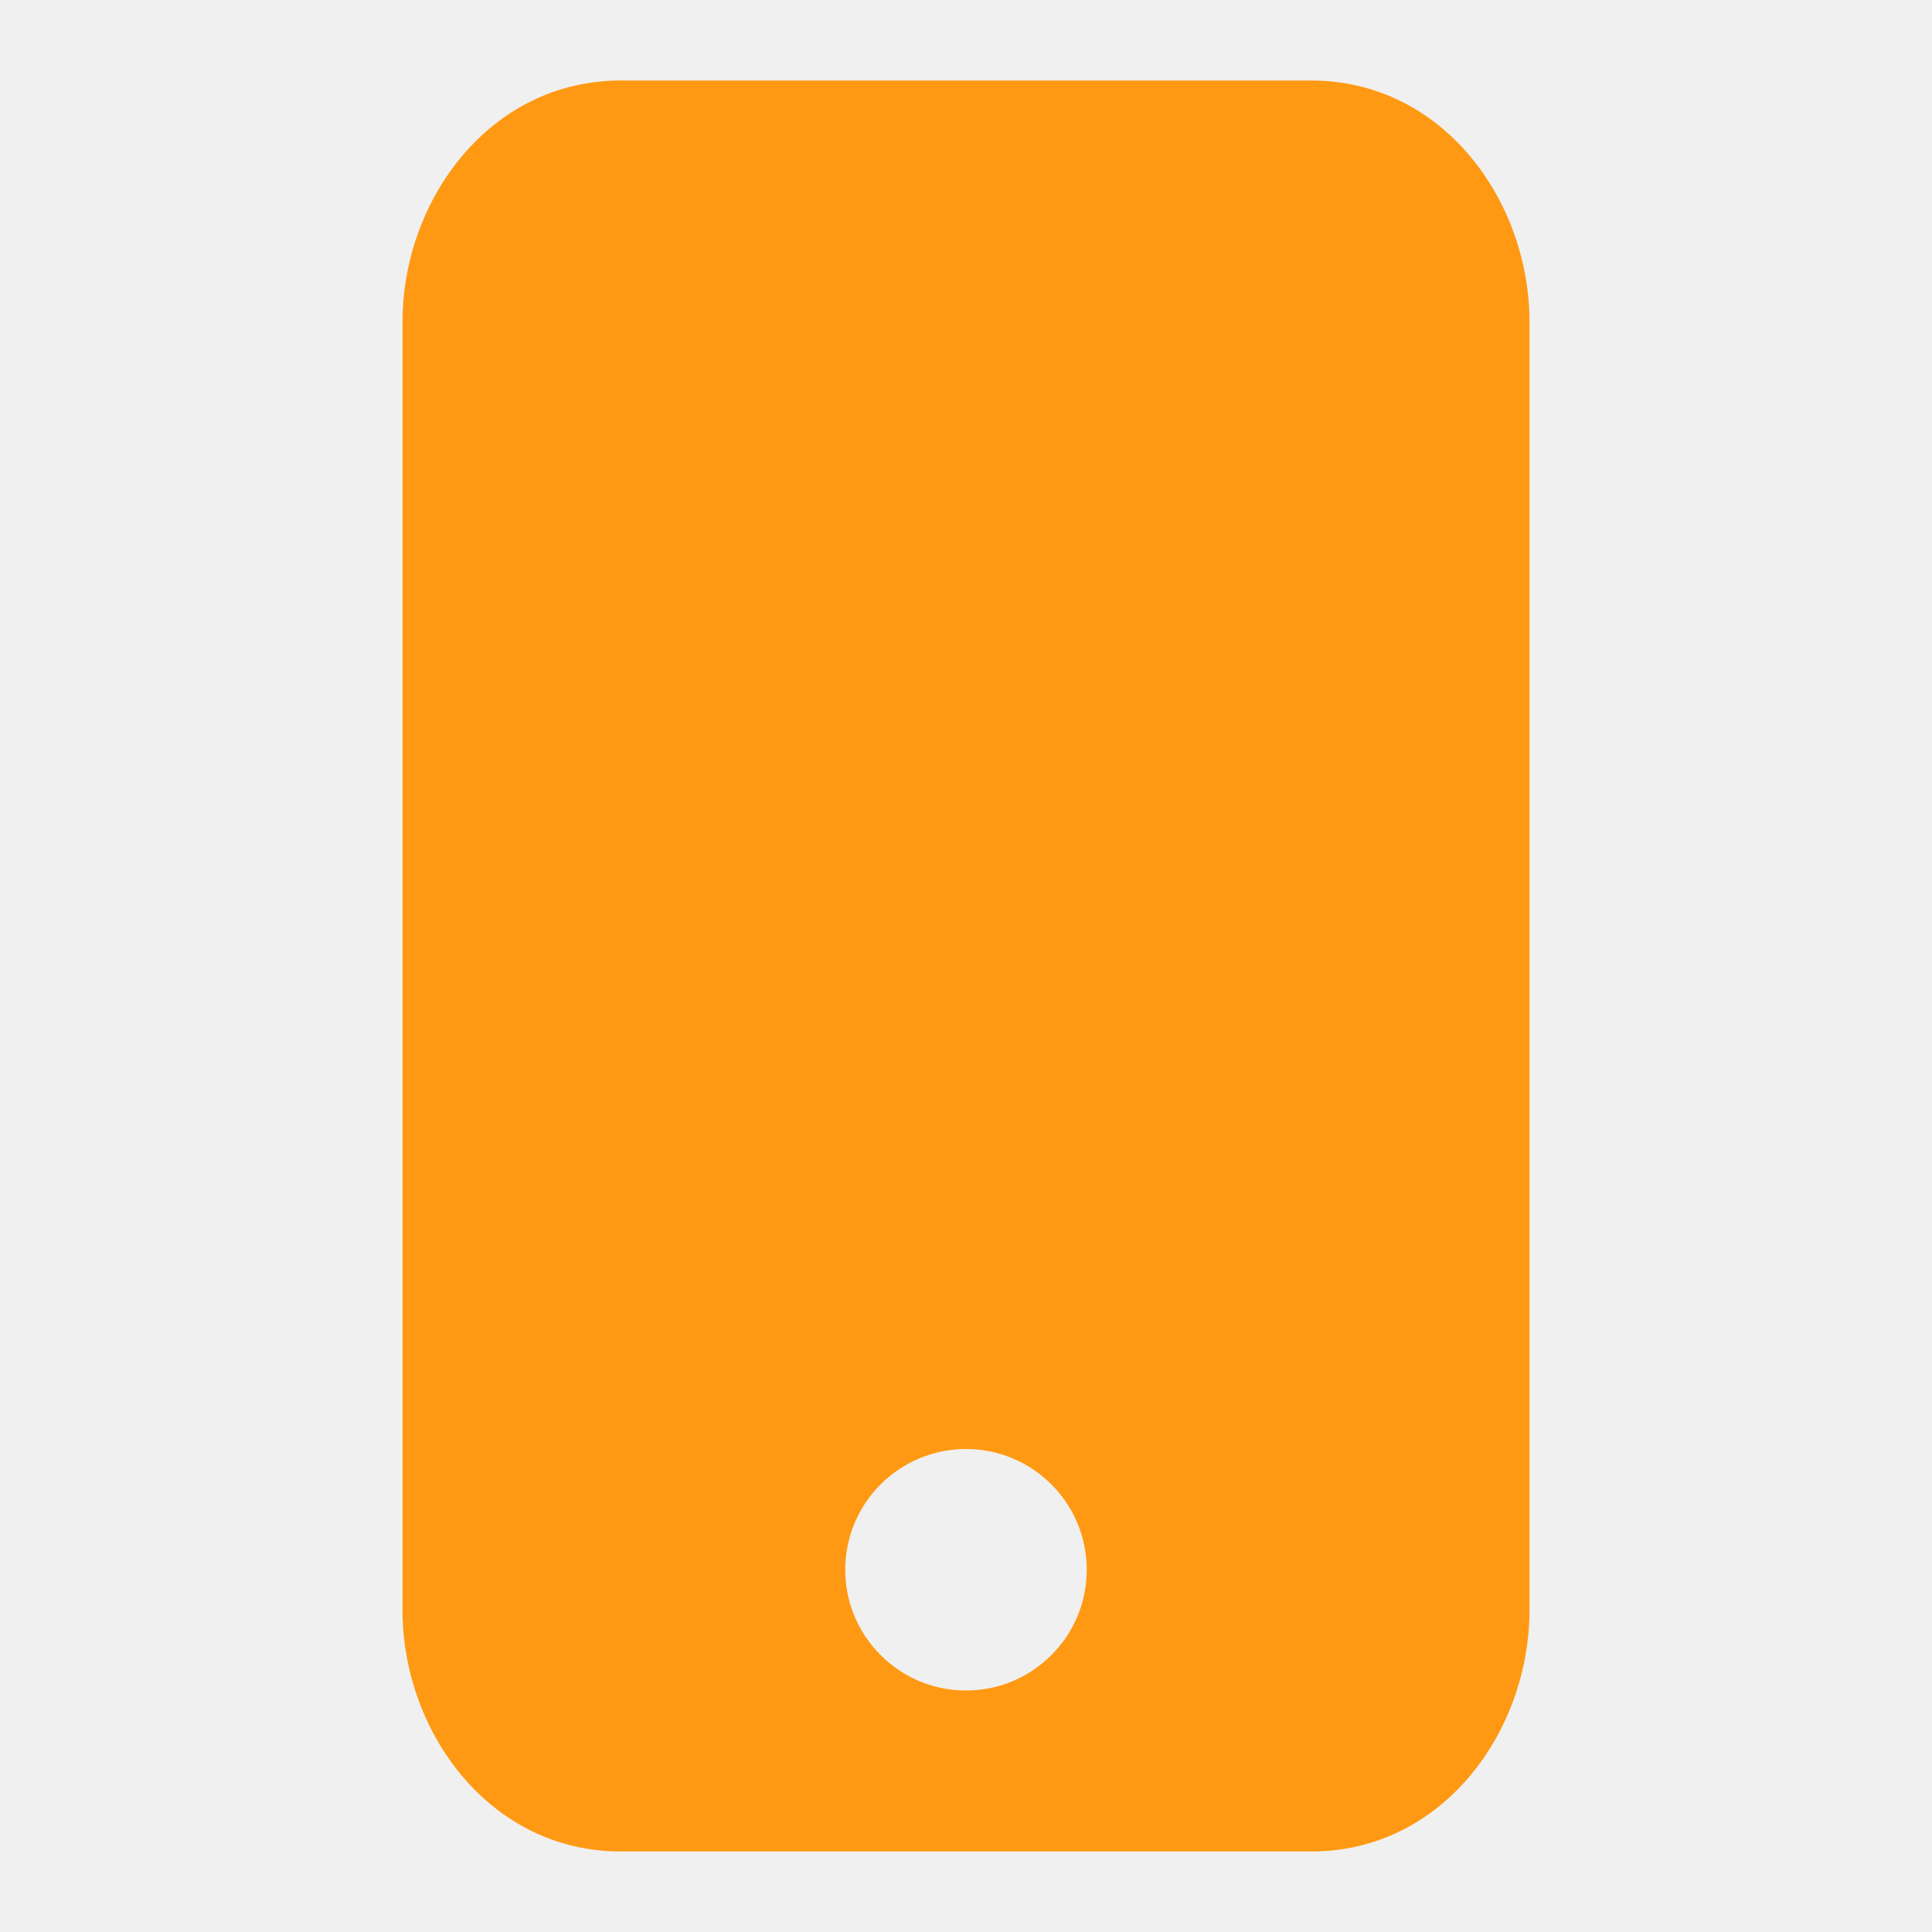
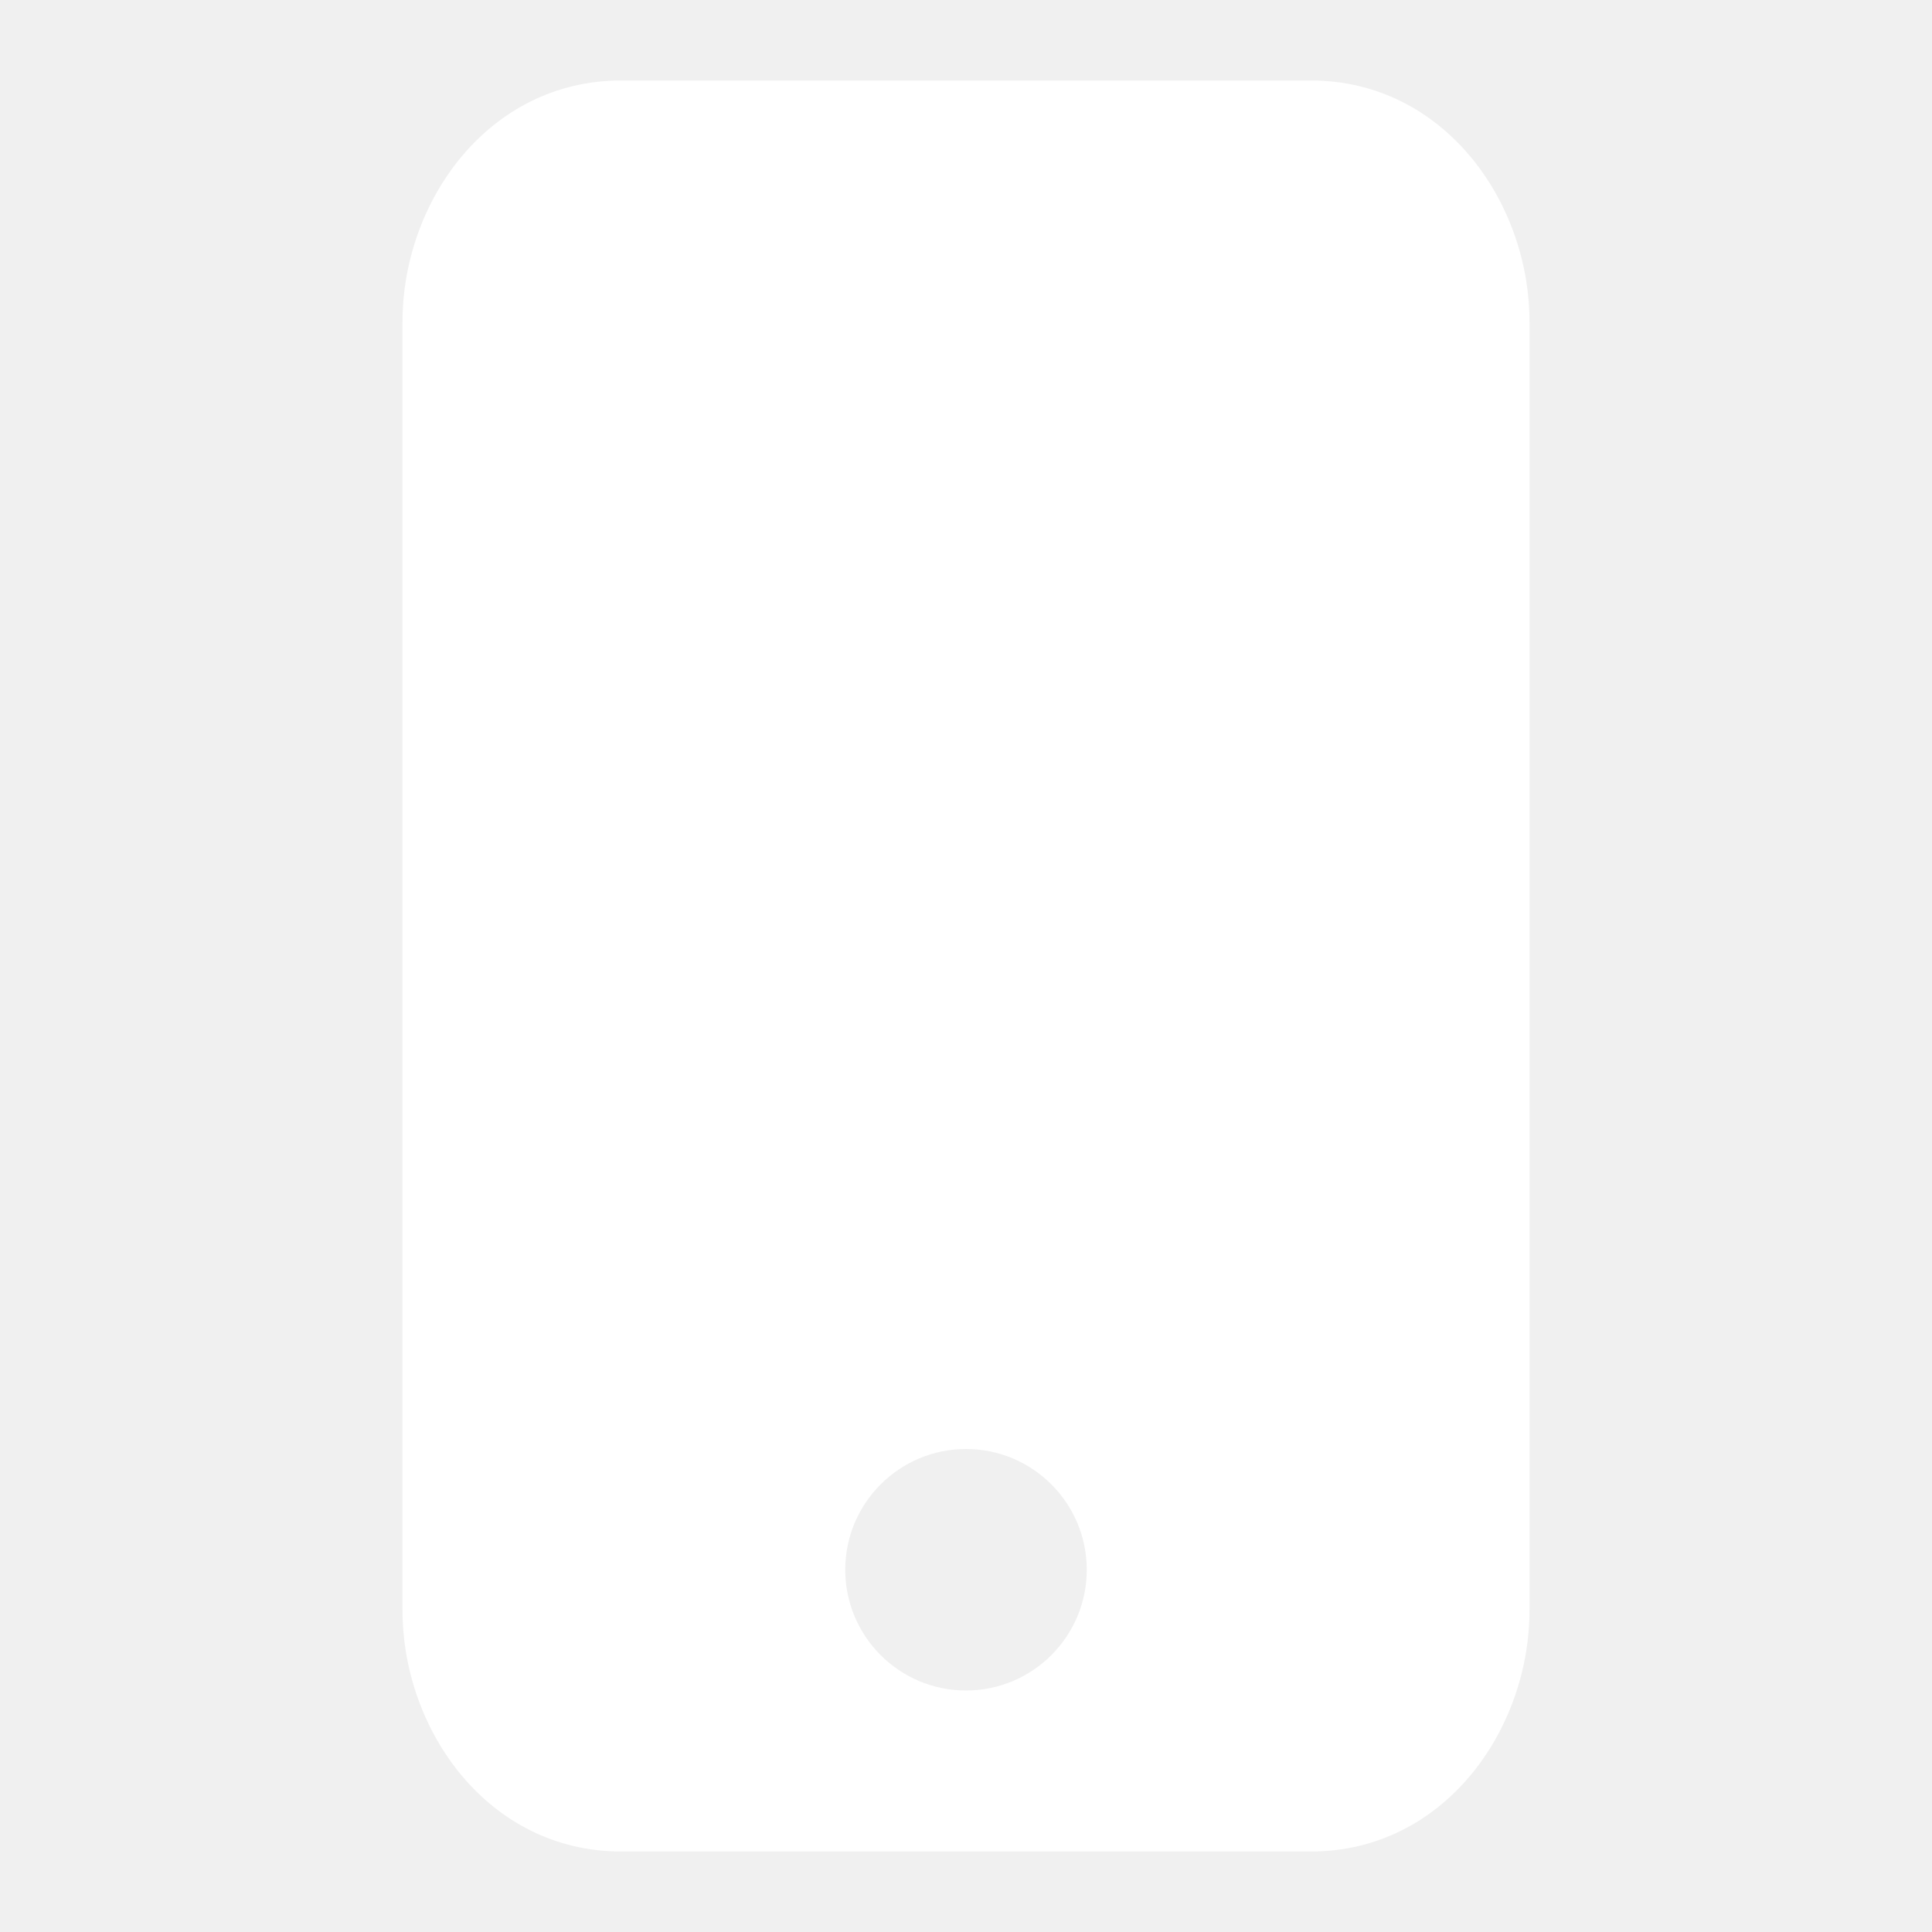
<svg xmlns="http://www.w3.org/2000/svg" width="800px" height="800px" viewBox="0 0 24 24" fill="none">
  <g id="SVGRepo_bgCarrier" stroke-width="0" />
  <g id="SVGRepo_tracerCarrier" stroke-linecap="round" stroke-linejoin="round" />
  <g id="SVGRepo_iconCarrier">
-     <path fill-rule="evenodd" clip-rule="evenodd" d="M7.714 23C6.076 23 5 21.507 5 20V4C5 2.493 6.076 1 7.714 1H16.286C17.924 1 19 2.493 19 4V20C19 21.507 17.924 23 16.286 23H7.714ZM12 21C12.828 21 13.5 20.328 13.5 19.5C13.5 18.672 12.828 18 12 18C11.172 18 10.5 18.672 10.5 19.5C10.5 20.328 11.172 21 12 21Z" fill="#ff9913" />
+     <path fill-rule="evenodd" clip-rule="evenodd" d="M7.714 23C6.076 23 5 21.507 5 20V4C5 2.493 6.076 1 7.714 1H16.286C17.924 1 19 2.493 19 4V20C19 21.507 17.924 23 16.286 23H7.714ZM12 21C12.828 21 13.5 20.328 13.5 19.5C13.5 18.672 12.828 18 12 18C11.172 18 10.5 18.672 10.5 19.5C10.5 20.328 11.172 21 12 21Z" fill="#fff" />
  </g>
</svg>
